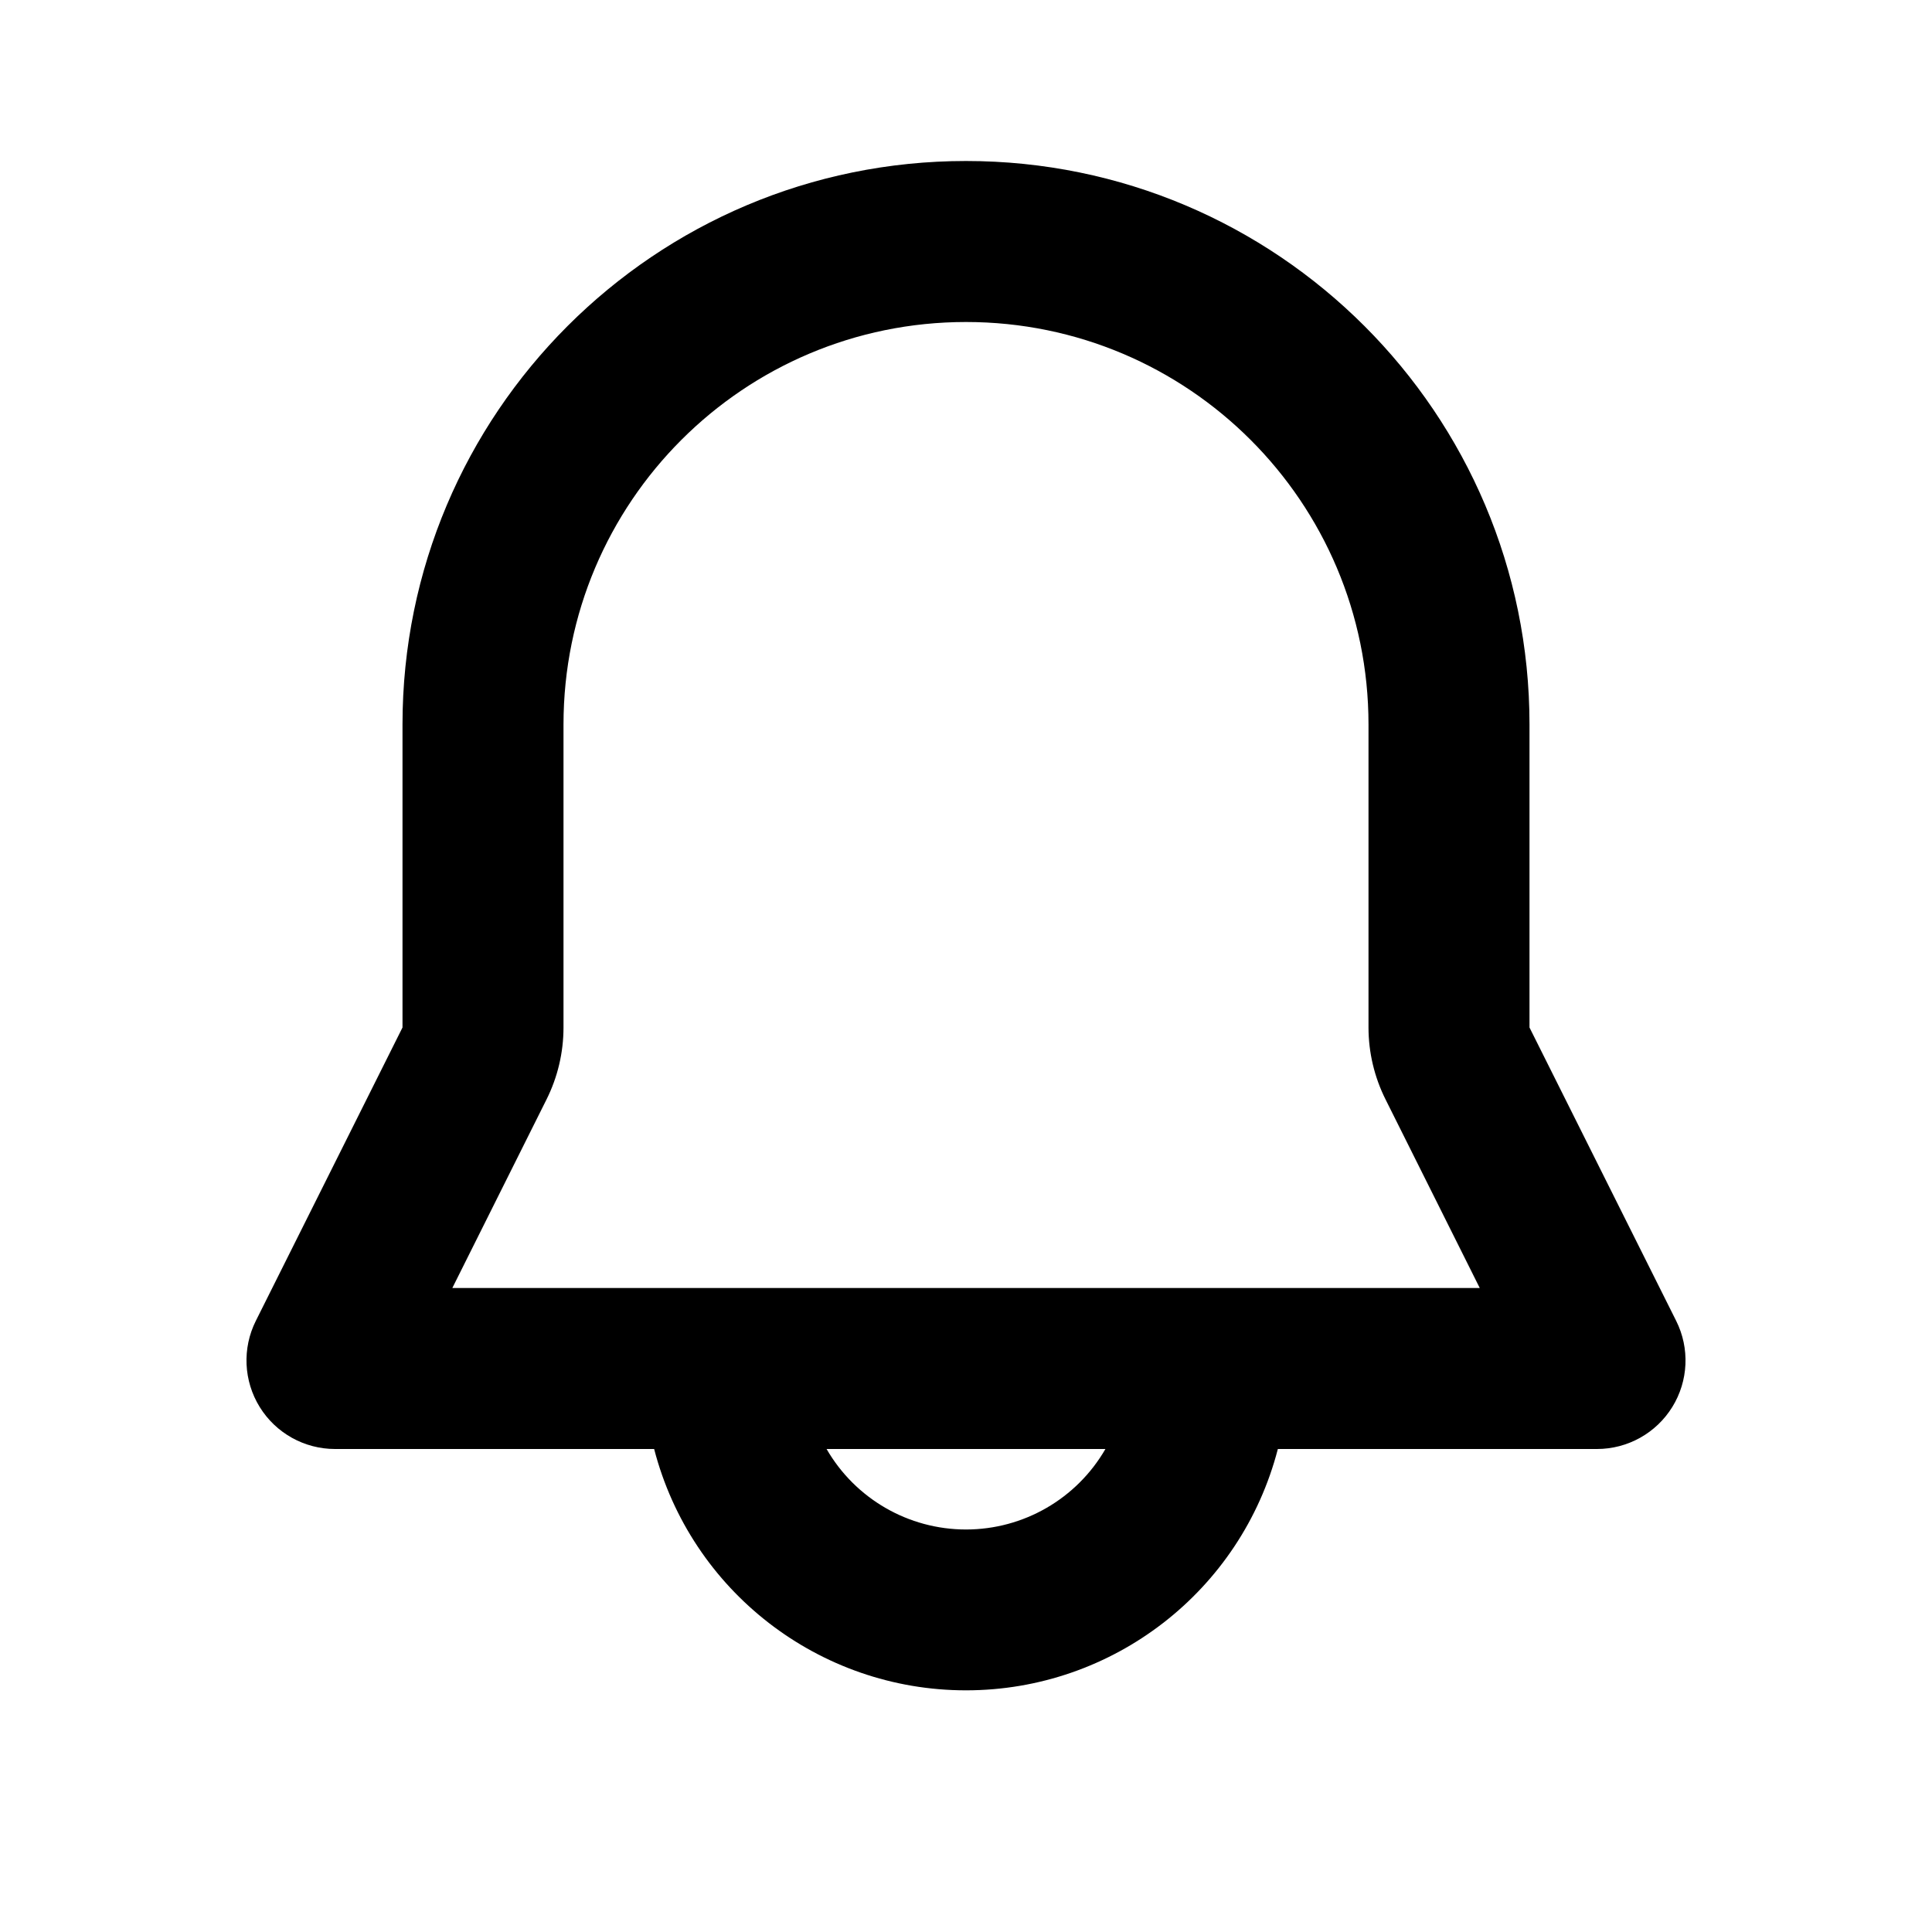
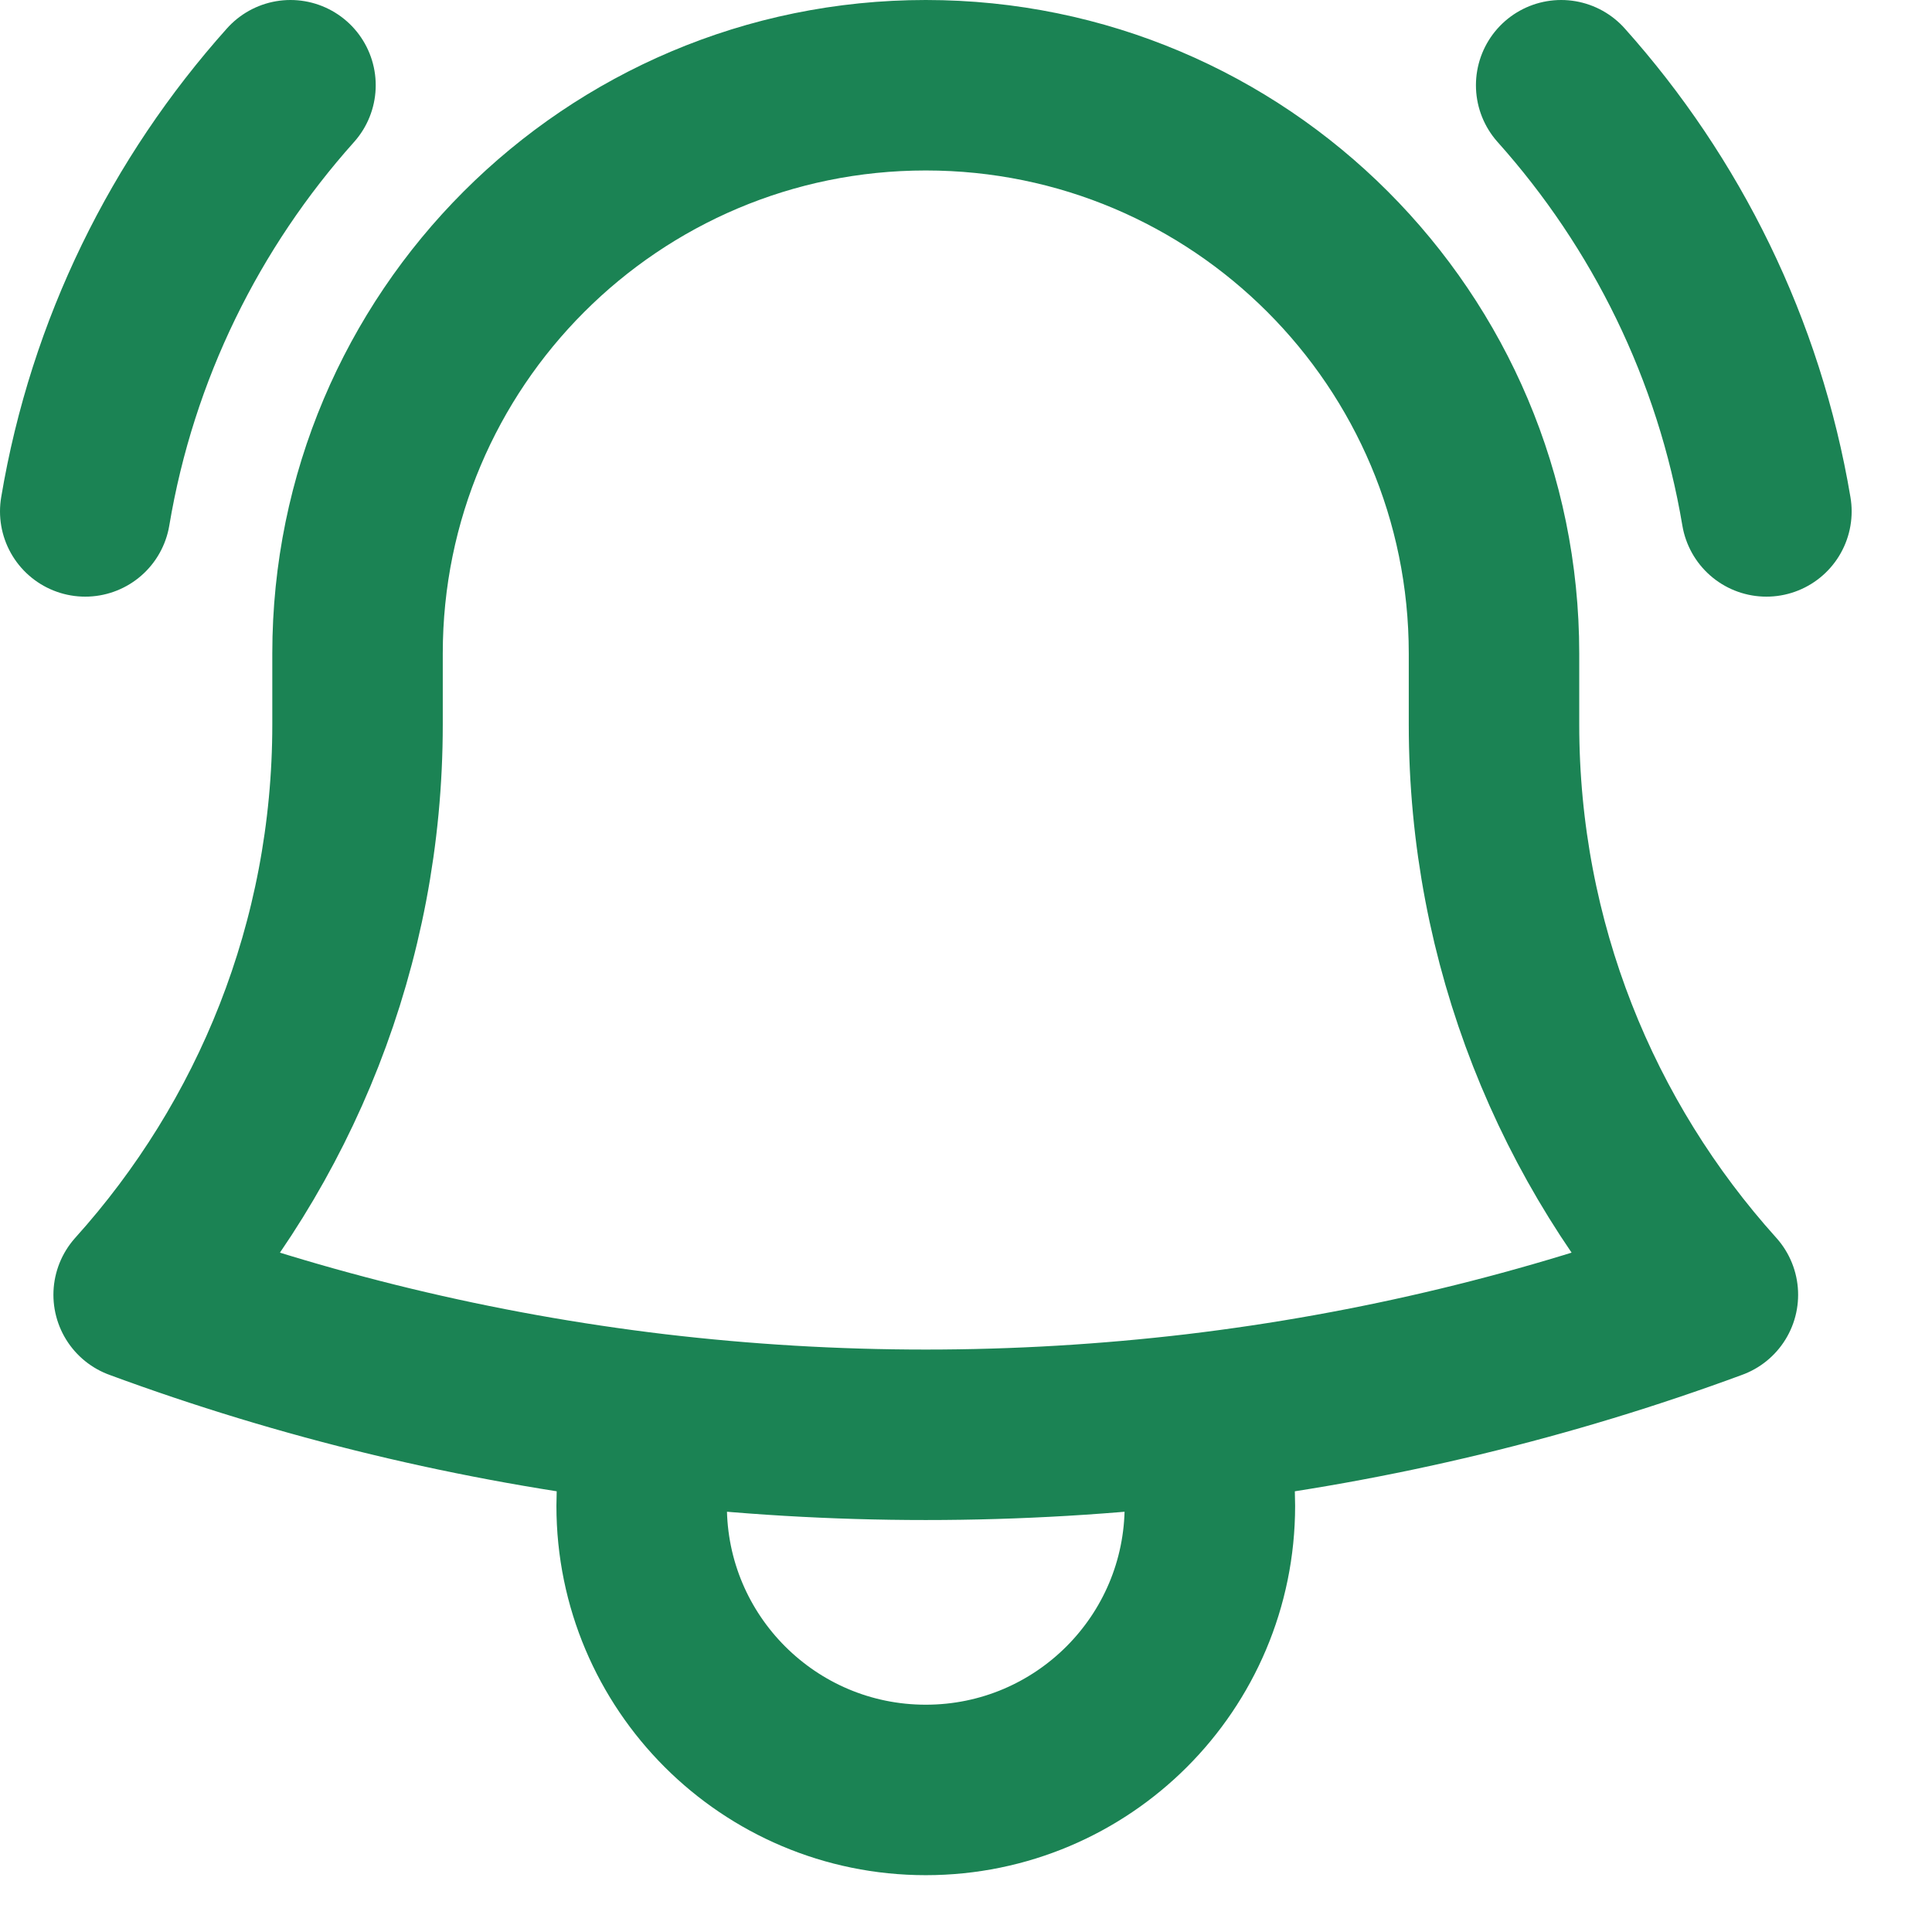
- <svg xmlns="http://www.w3.org/2000/svg" width="1em" height="1em" viewBox="0 0 24 24">
-   <path d="M0 0h24v24H0z" fill="none" />
-   <g fill="none" fill-rule="evenodd">
-     <path d="m12.594 23.258l-.012.002l-.071.035l-.02.004l-.014-.004l-.071-.036q-.016-.004-.024.006l-.004.01l-.017.428l.005.02l.01.013l.104.074l.015.004l.012-.004l.104-.074l.012-.016l.004-.017l-.017-.427q-.004-.016-.016-.018m.264-.113l-.014.002l-.184.093l-.01.01l-.003.011l.018.43l.005.012l.008.008l.201.092q.019.005.029-.008l.004-.014l-.034-.614q-.005-.019-.02-.022m-.715.002a.02.02 0 0 0-.027.006l-.006.014l-.034.614q.001.018.017.024l.015-.002l.201-.093l.01-.008l.003-.011l.018-.43l-.003-.012l-.01-.01z" />
-     <path fill="currentColor" d="M5 9a7 7 0 0 1 14 0v3.764l1.822 3.644A1.1 1.1 0 0 1 19.838 18h-3.964a4.002 4.002 0 0 1-7.748 0H4.162a1.1 1.1 0 0 1-.984-1.592L5 12.764zm5.268 9a2 2 0 0 0 3.464 0zM12 4a5 5 0 0 0-5 5v3.764a2 2 0 0 1-.211.894L5.619 16h12.763l-1.17-2.342a2 2 0 0 1-.212-.894V9a5 5 0 0 0-5-5" />
-   </g>
+ <svg xmlns="http://www.w3.org/2000/svg" width="17" height="17" viewBox="0 0 17 17" fill="none">
+   <path d="M5.766 12.485C6.546 12.577 7.341 12.625 8.146 12.625C8.952 12.625 9.746 12.577 10.527 12.485C12.106 12.297 13.628 11.926 15.072 11.393C13.875 10.064 13.146 8.305 13.146 6.375V5.791C13.146 5.777 13.146 5.764 13.146 5.75C13.146 2.989 10.908 0.75 8.146 0.75C5.385 0.75 3.146 2.989 3.146 5.75L3.146 6.375C3.146 8.305 2.417 10.064 1.22 11.393C2.664 11.926 4.187 12.297 5.766 12.485ZM10.527 12.485C10.604 12.726 10.646 12.983 10.646 13.25C10.646 14.631 9.527 15.75 8.146 15.75C6.766 15.75 5.646 14.631 5.646 13.25C5.646 12.983 5.688 12.726 5.766 12.485M0.75 4.5C0.989 3.073 1.632 1.783 2.556 0.75M13.737 0.75C14.661 1.783 15.303 3.073 15.543 4.5" stroke="#1B8354" stroke-width="1.5" stroke-linecap="round" stroke-linejoin="round" />
</svg>
